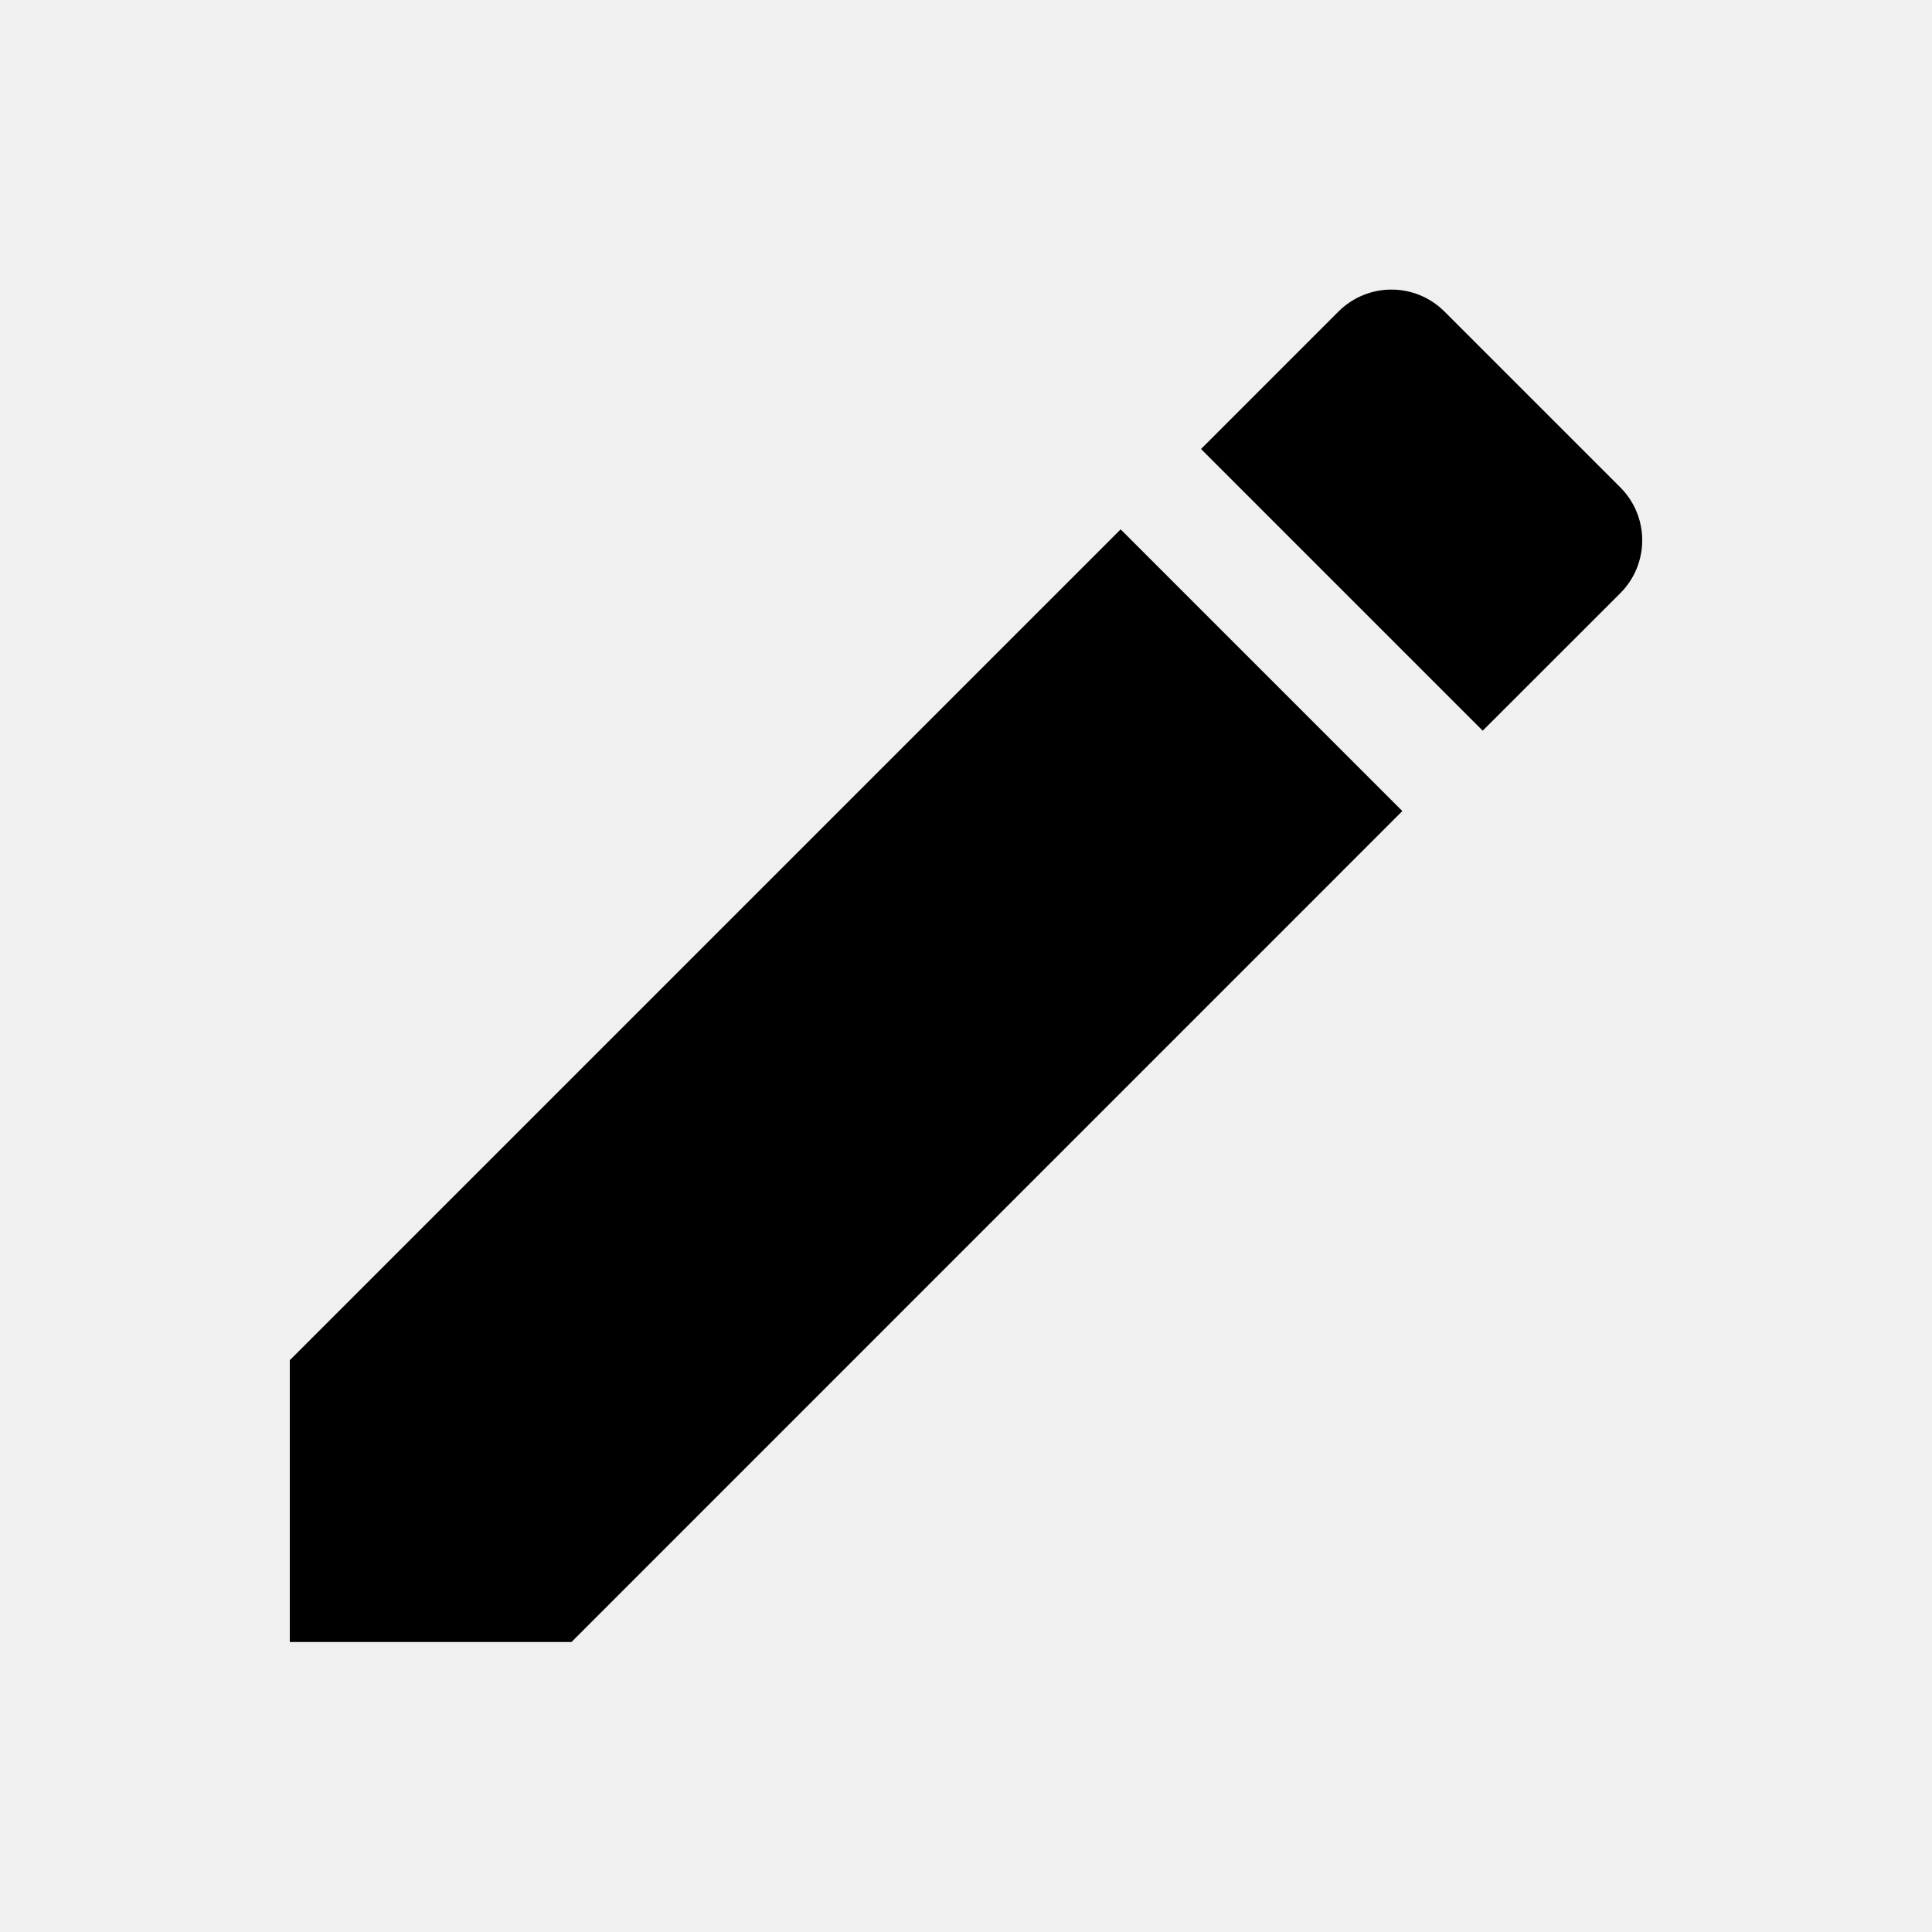
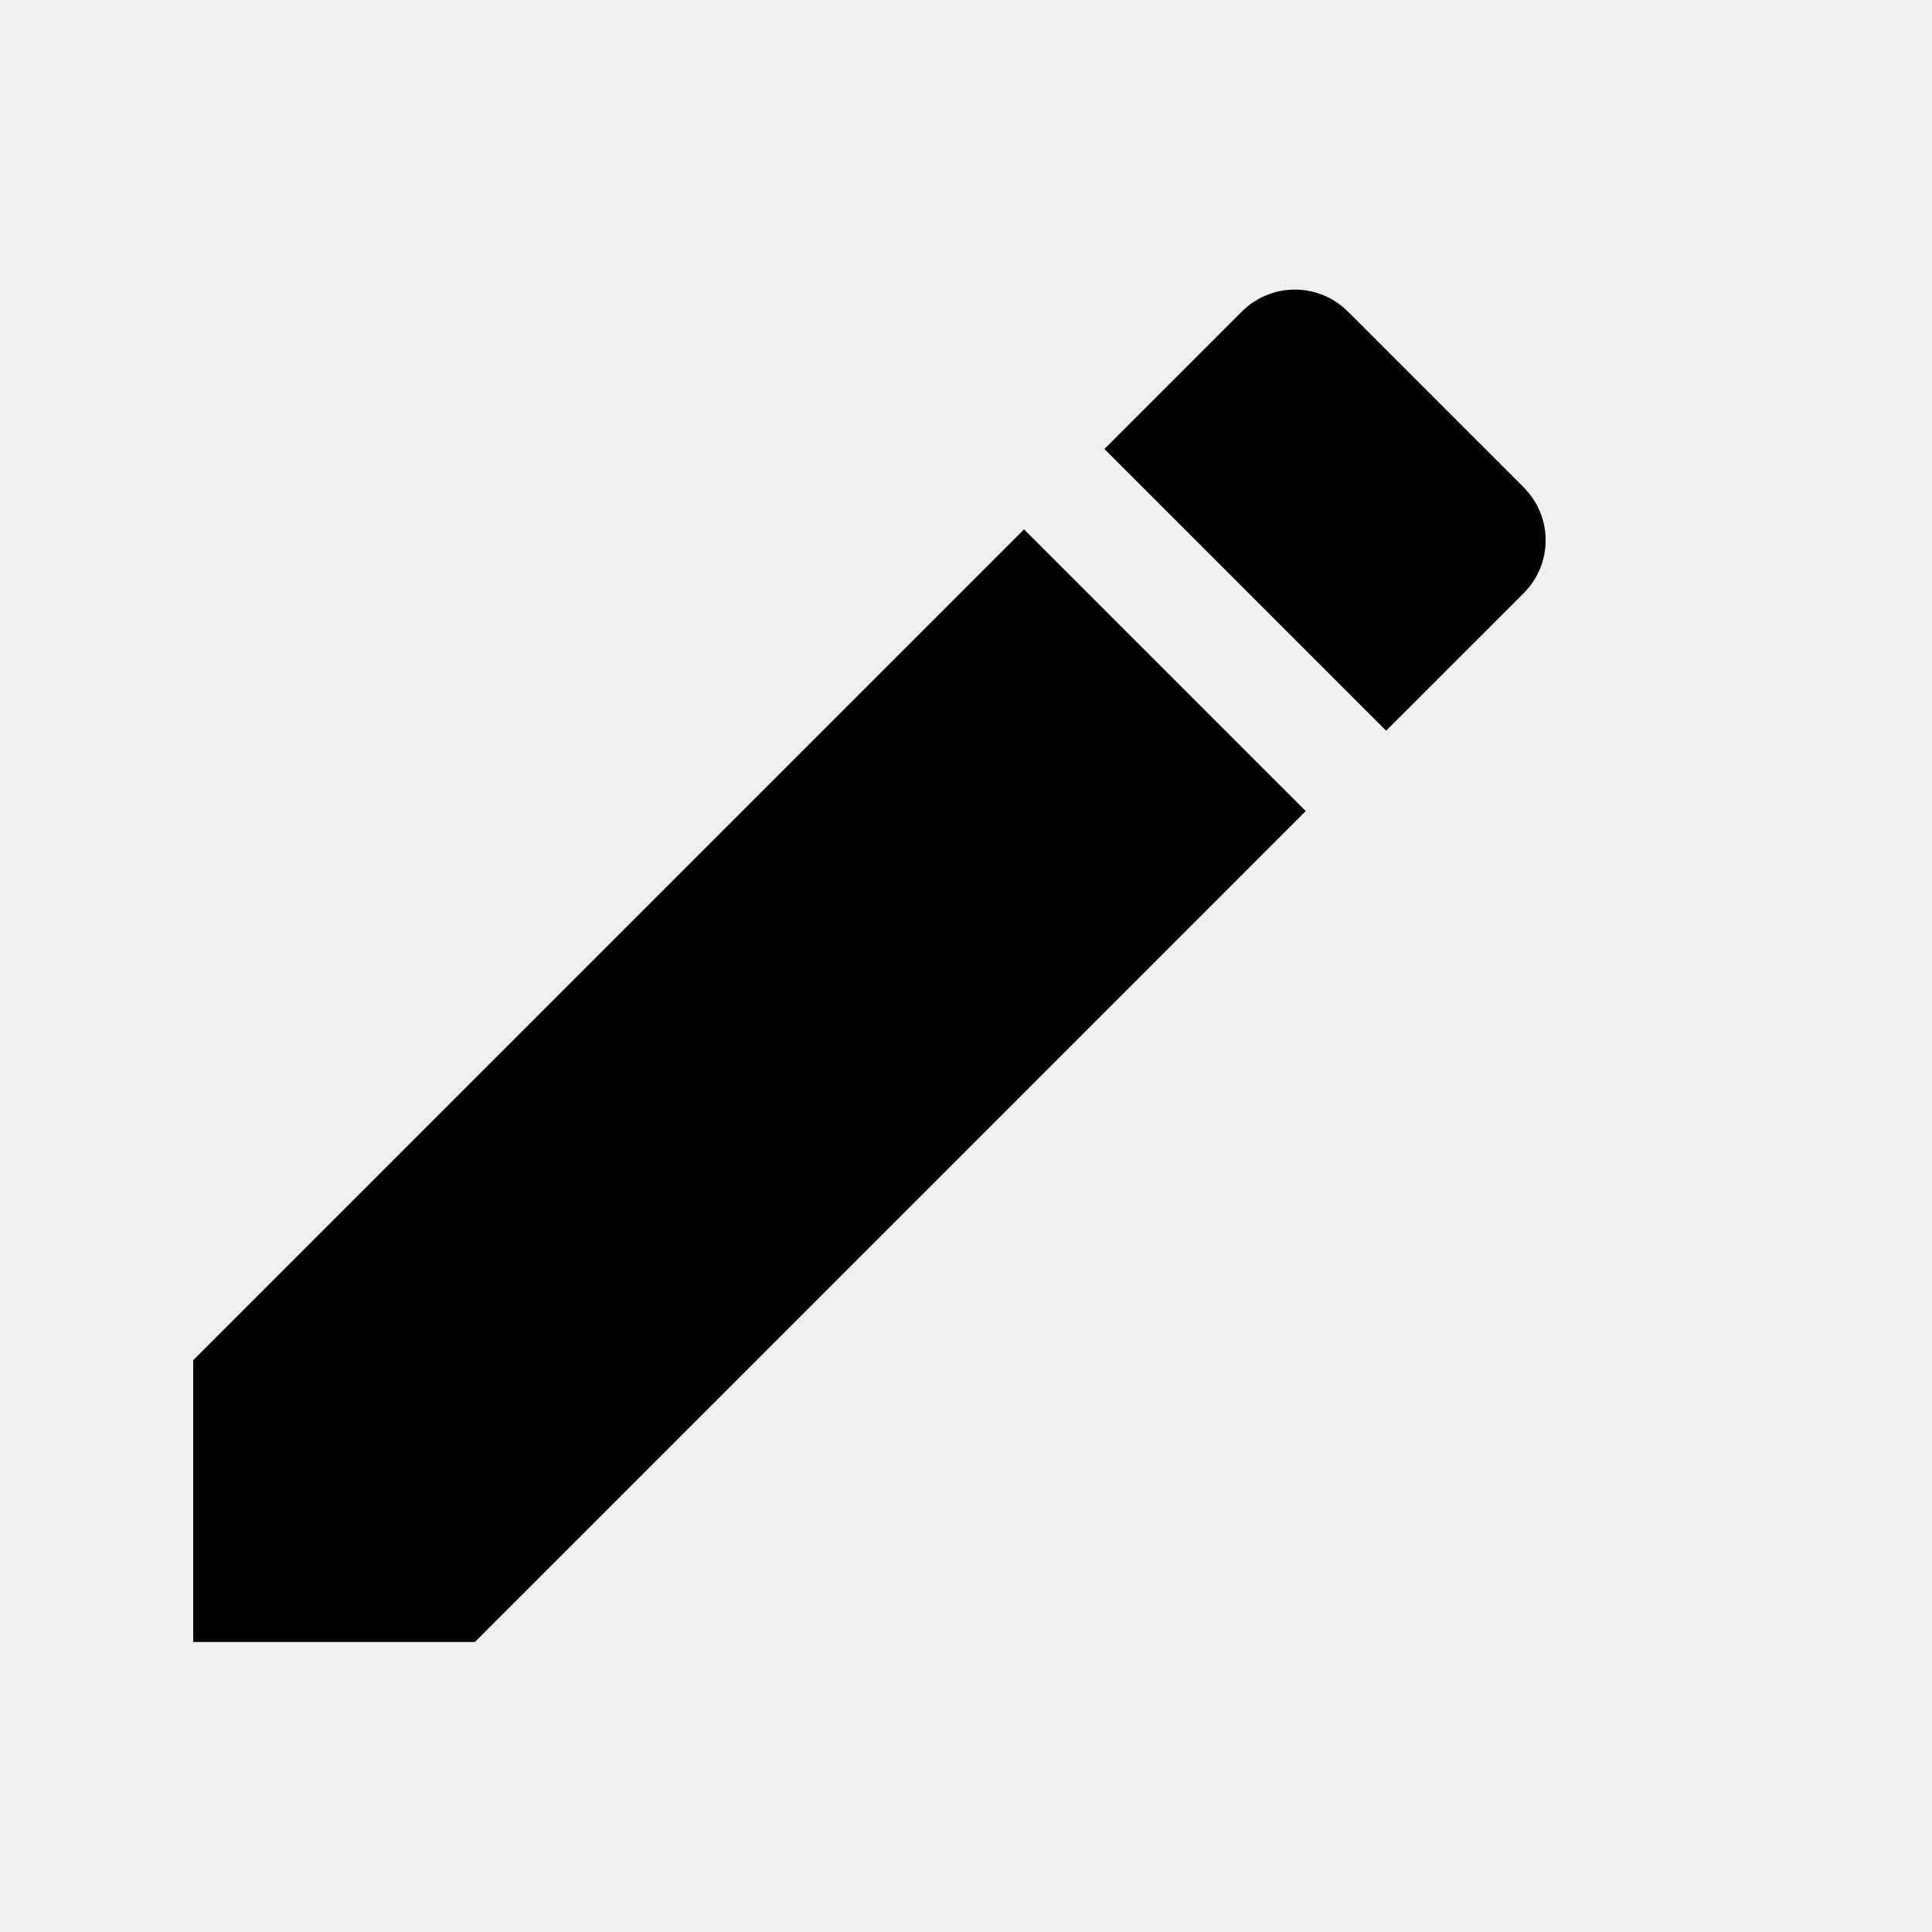
- <svg xmlns="http://www.w3.org/2000/svg" xmlns:xlink="http://www.w3.org/1999/xlink" width="20" height="20" viewBox="0 0 20 20">
-   <defs>
-     <path id="ic_edit-a" d="M0,12.081 L0,14.998 L2.916,14.998 L11.517,6.396 L8.601,3.48 L0,12.081 L0,12.081 Z M13.773,4.141 C14.076,3.838 14.076,3.348 13.773,3.045 L11.953,1.225 C11.649,0.922 11.16,0.922 10.856,1.225 L9.433,2.648 L12.349,5.564 L13.773,4.141 L13.773,4.141 Z" />
-   </defs>
-   <g fill="none" fill-rule="evenodd">
-     <rect width="20" height="20" />
-     <g transform="translate(3 2)">
-       <mask id="ic_edit-b" fill="#fff">
-         <use xlink:href="#ic_edit-a" />
-       </mask>
-       <use fill="#000" xlink:href="#ic_edit-a" />
-     </g>
-   </g>
+ <svg xmlns="http://www.w3.org/2000/svg" width="20" height="20" viewBox="-2 -2 20 20">
+   <path id="ic_edit-a" d="M0,12.081 L0,14.998 L2.916,14.998 L11.517,6.396 L8.601,3.48 L0,12.081 L0,12.081 Z M13.773,4.141 C14.076,3.838 14.076,3.348 13.773,3.045 L11.953,1.225 C11.649,0.922 11.16,0.922 10.856,1.225 L9.433,2.648 L12.349,5.564 L13.773,4.141 L13.773,4.141 Z" />
</svg>
